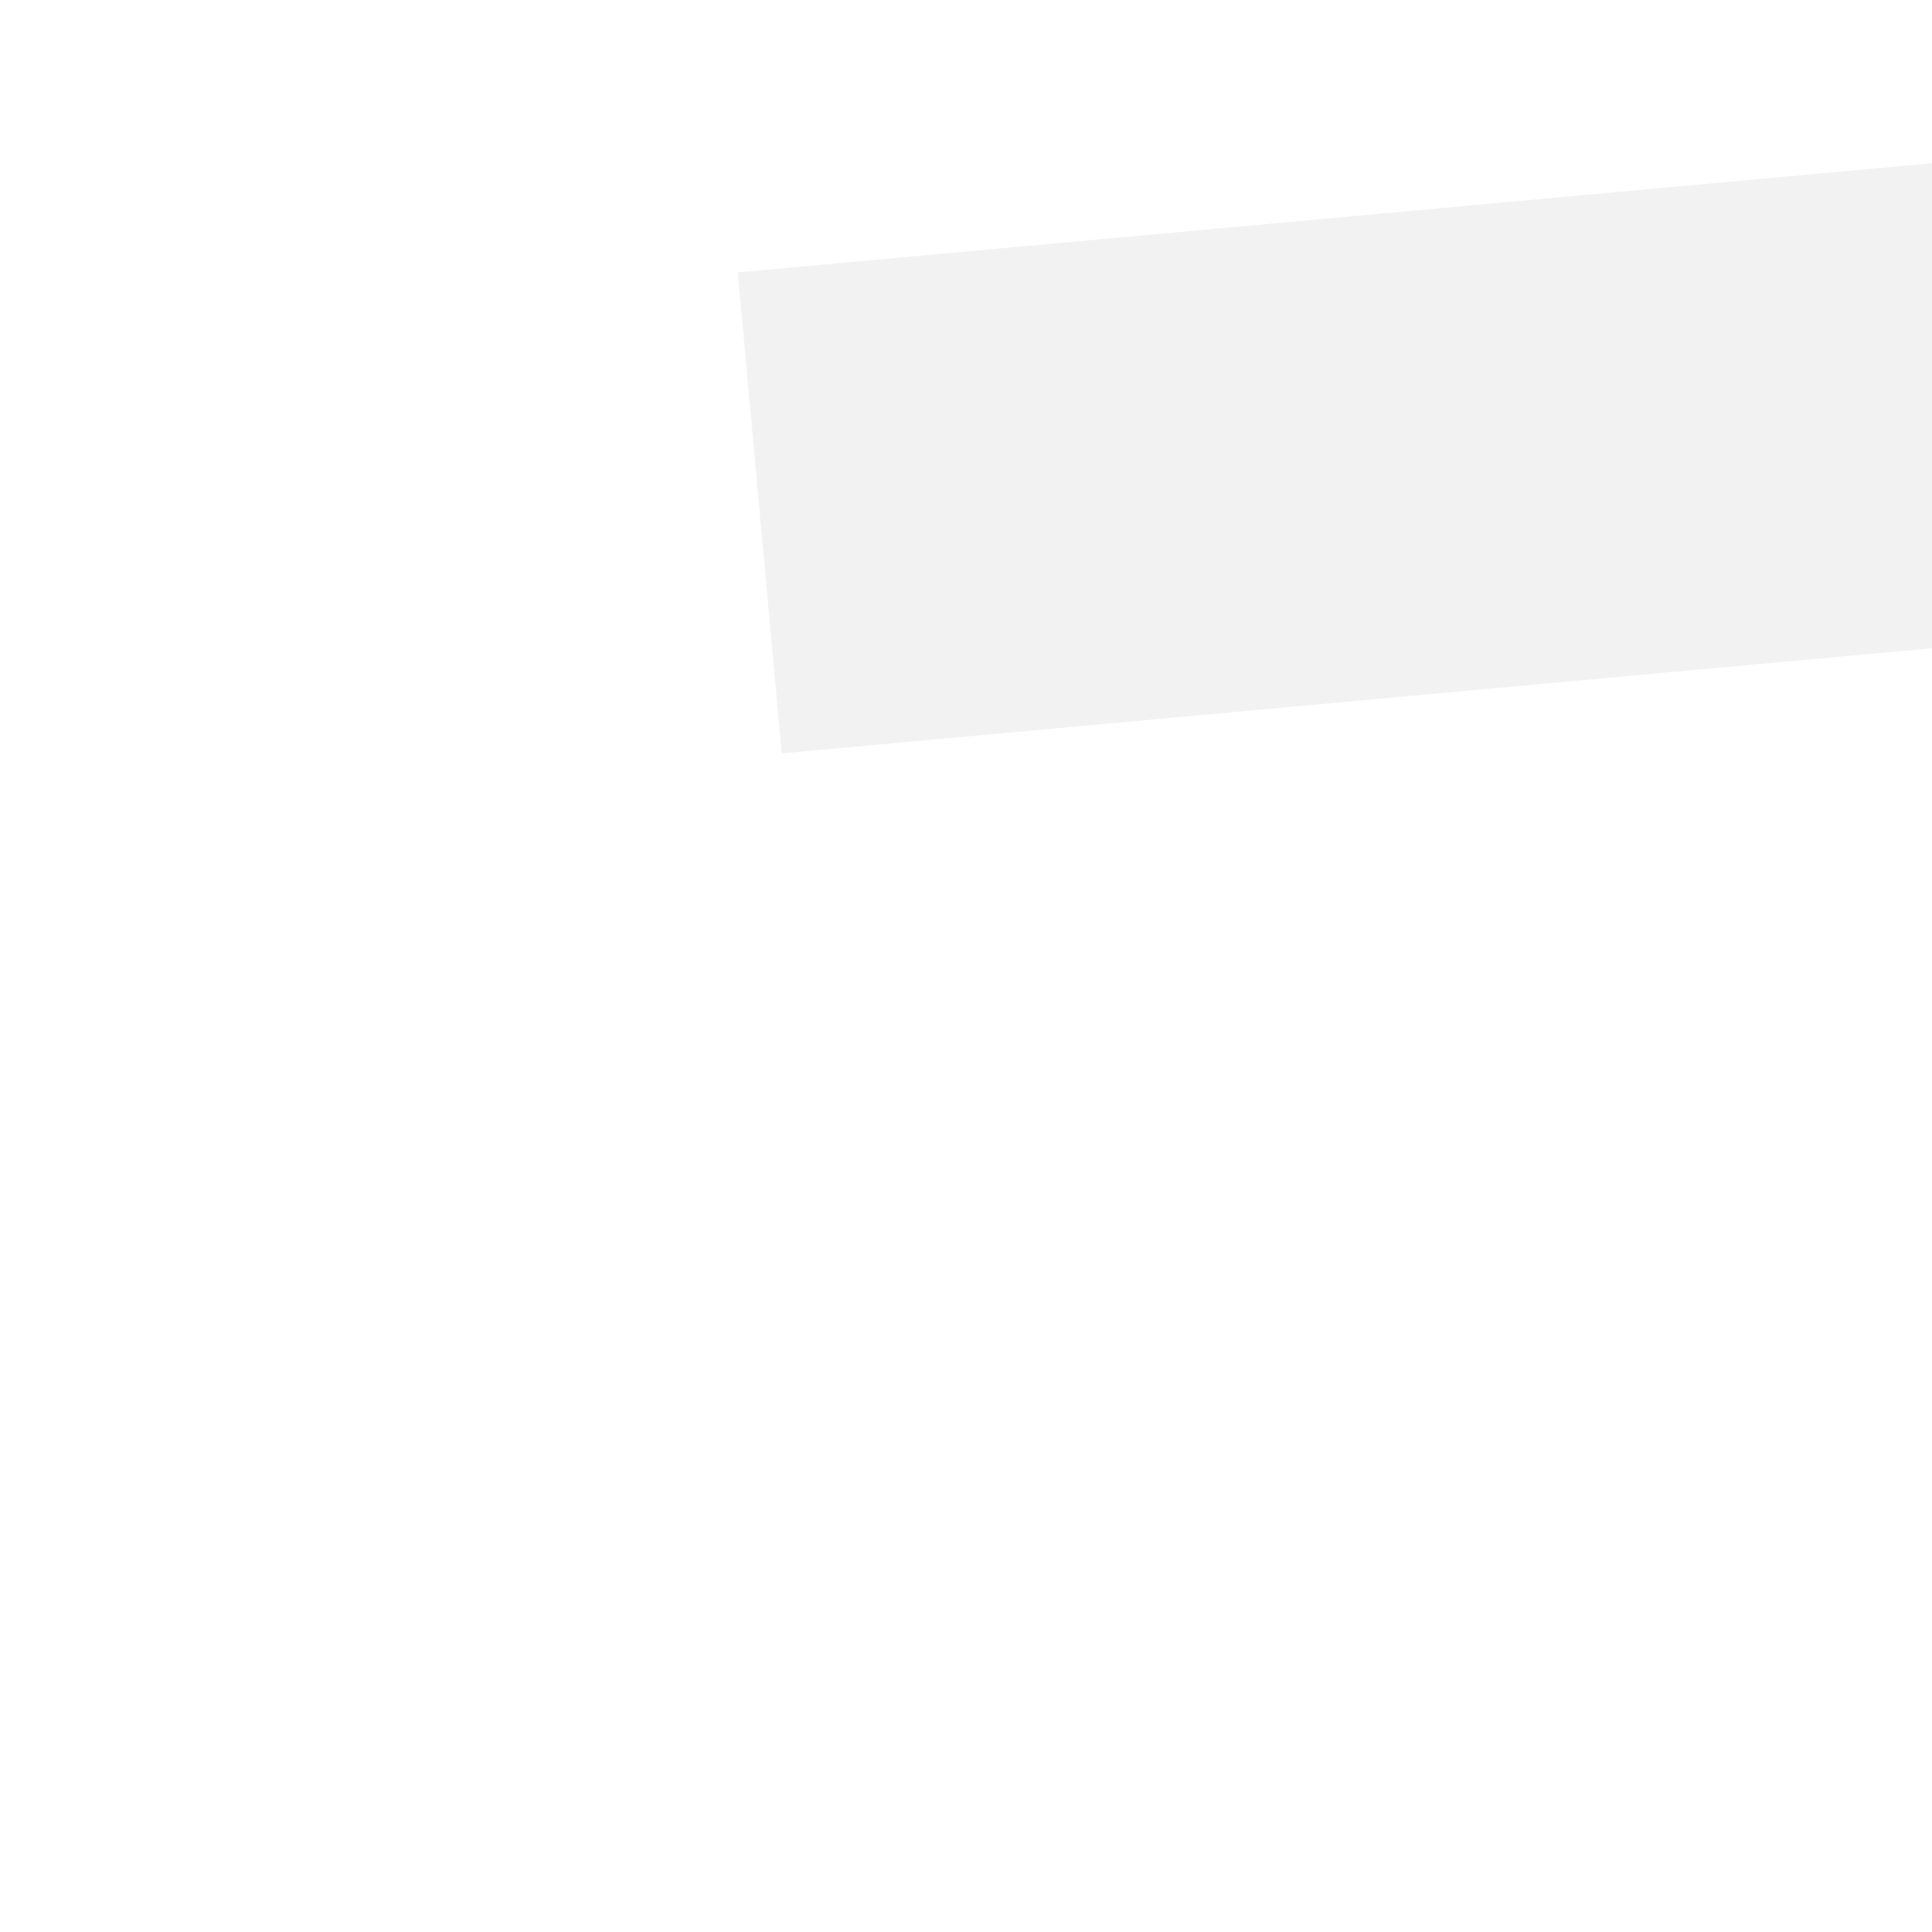
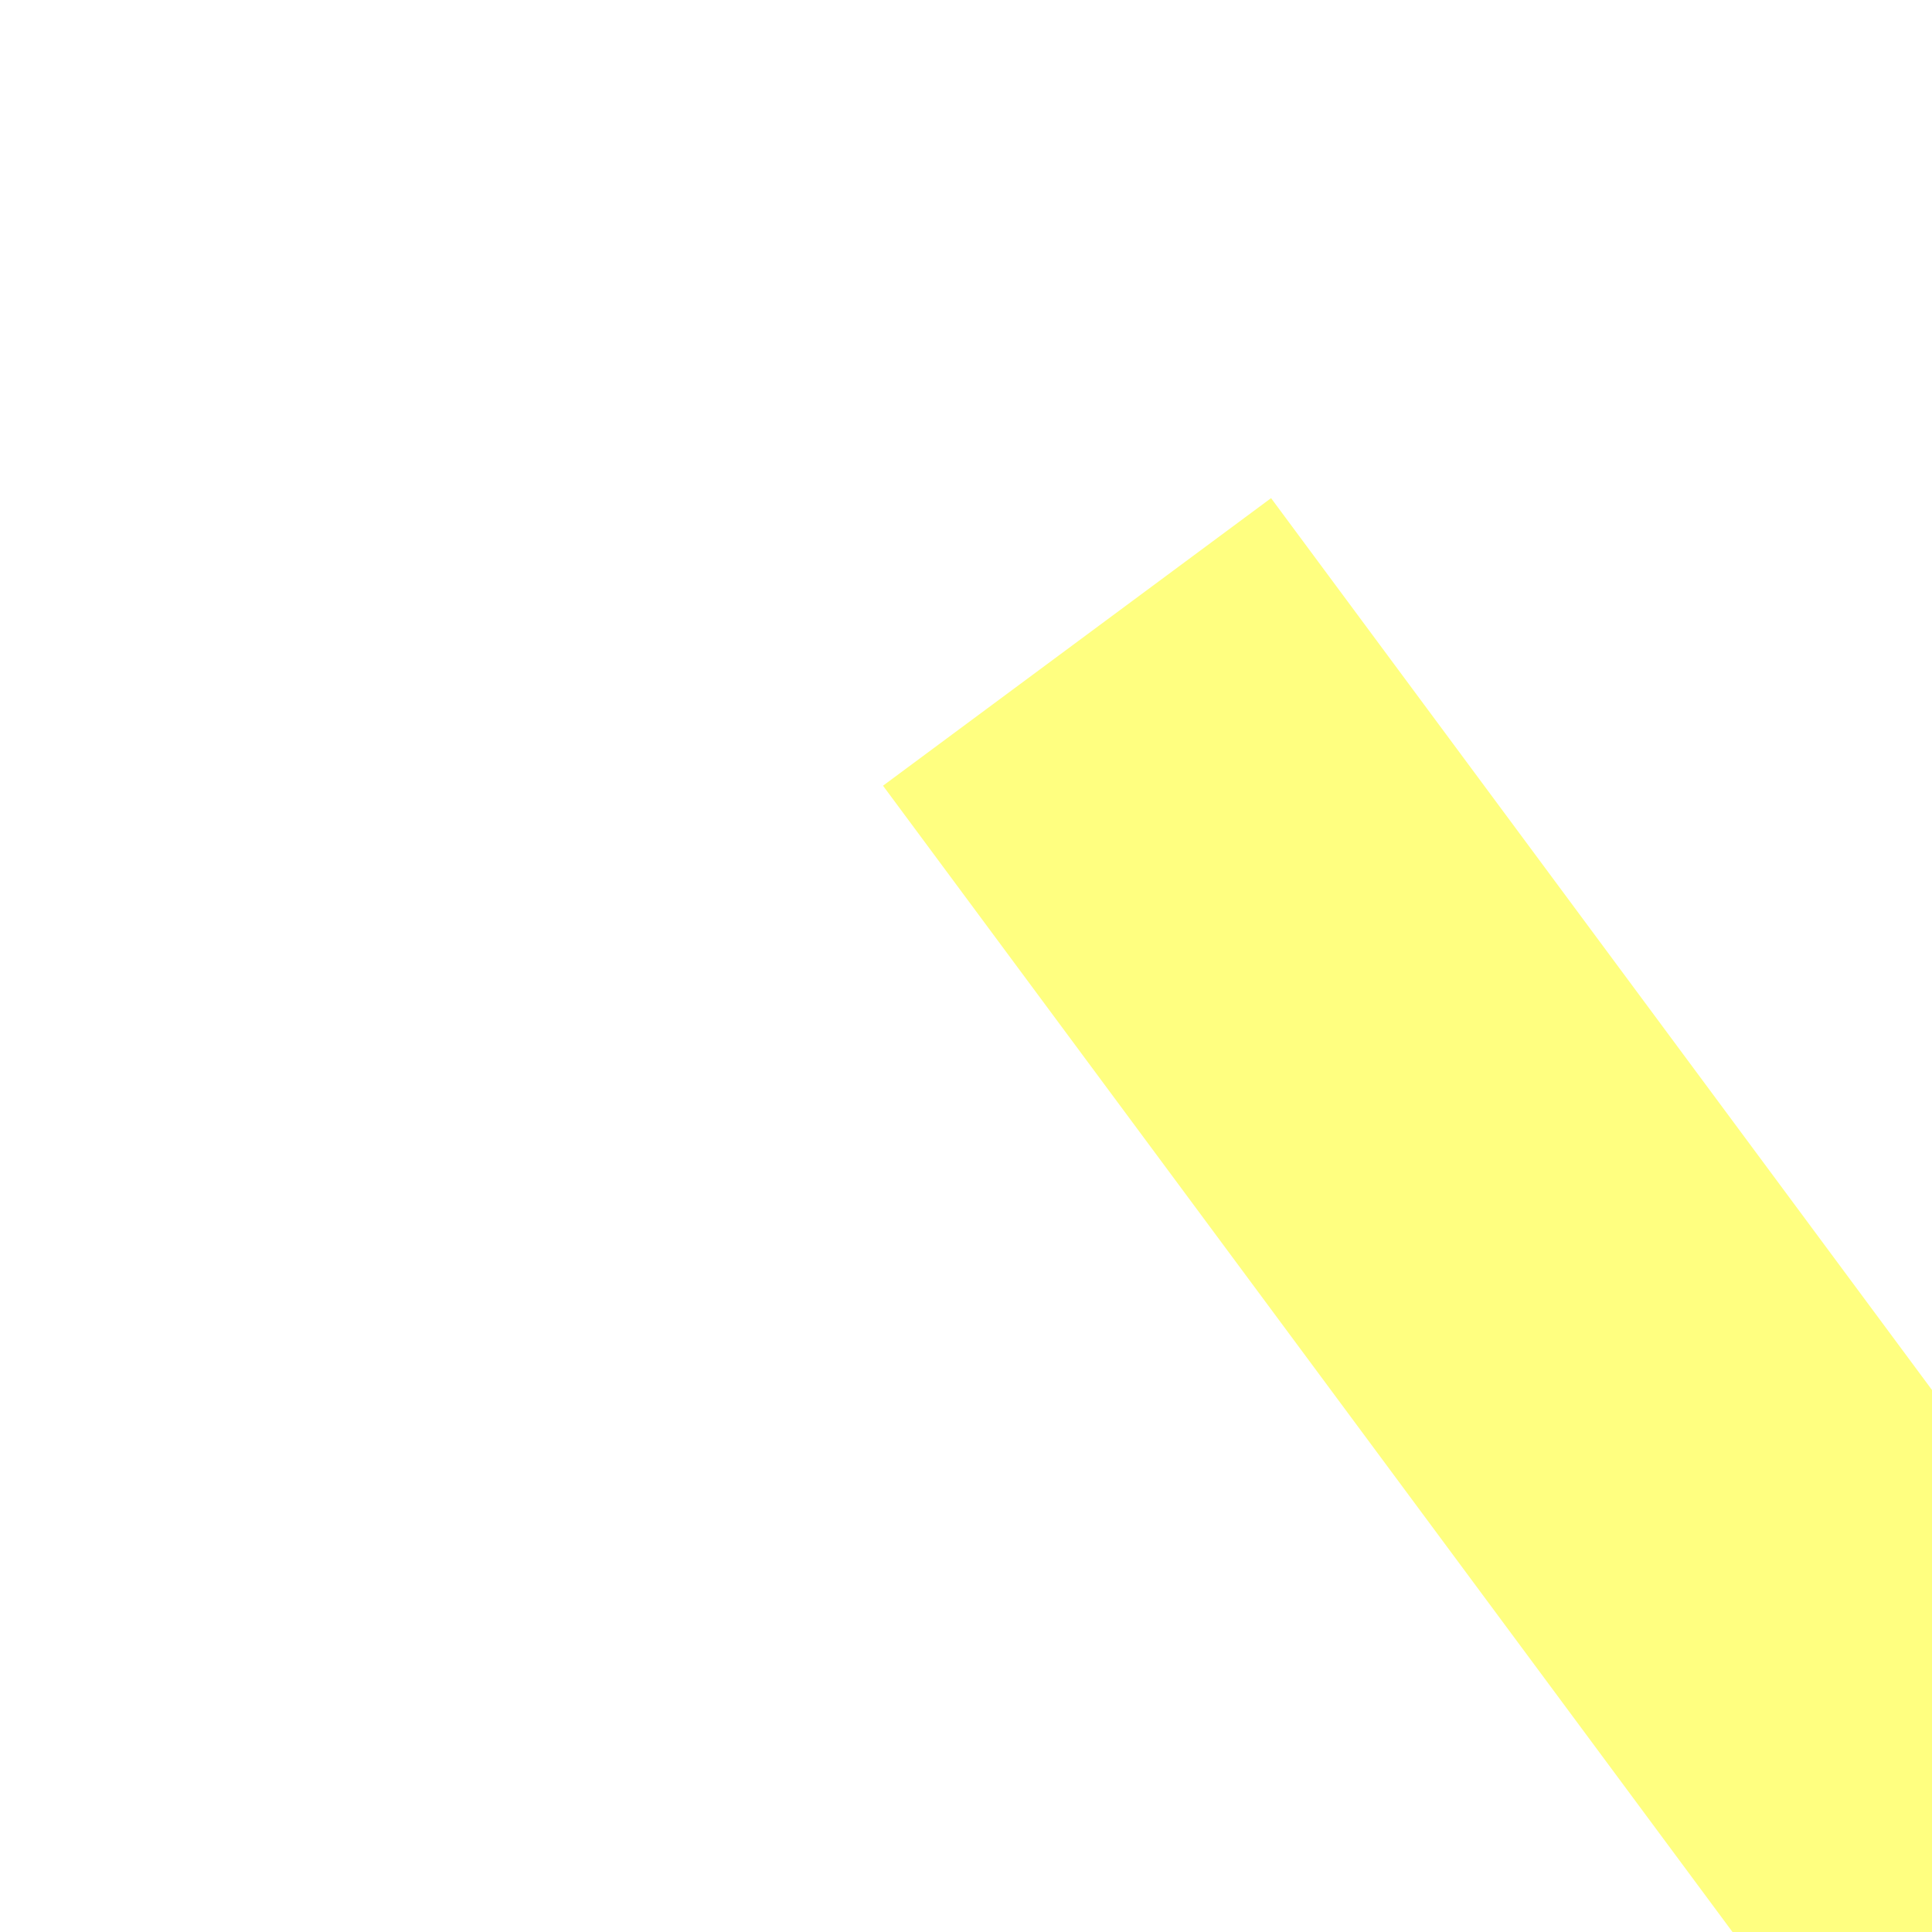
- <svg xmlns="http://www.w3.org/2000/svg" version="1.1" width="4px" height="4px" preserveAspectRatio="xMinYMid meet" viewBox="758 9241  4 2">
-   <path d="M 1029 9234.8  L 1035 9228.5  L 1029 9222.2  L 1029 9234.8  Z " fill-rule="nonzero" fill="#f2f2f2" stroke="none" transform="matrix(0.9958485 -0.09102671 0.09102671 0.9958485 -836.316 119.9635 )" />
-   <path d="M 759 9228.5  L 1030 9228.5  " stroke-width="1" stroke-dasharray="9,4" stroke="#f2f2f2" fill="none" transform="matrix(0.9958485 -0.09102671 0.09102671 0.9958485 -836.316 119.9635 )" />
+ <svg xmlns="http://www.w3.org/2000/svg" version="1.1" width="4px" height="4px" preserveAspectRatio="xMinYMid meet" viewBox="1086 6457  4 2">
+   <path d="M 1162 6503.8  L 1168 6497.5  L 1162 6491.2  L 1162 6503.8  Z " fill-rule="nonzero" fill="#ffff80" stroke="none" transform="matrix(0.5954033 0.803427 -0.803427 0.5954033 5672.606 1730.636 )" />
+   <path d="M 1068 6497.5  L 1163 6497.5  " stroke-width="1" stroke-dasharray="9,4" stroke="#ffff80" fill="none" transform="matrix(0.5954033 0.803427 -0.803427 0.5954033 5672.606 1730.636 )" />
</svg>
